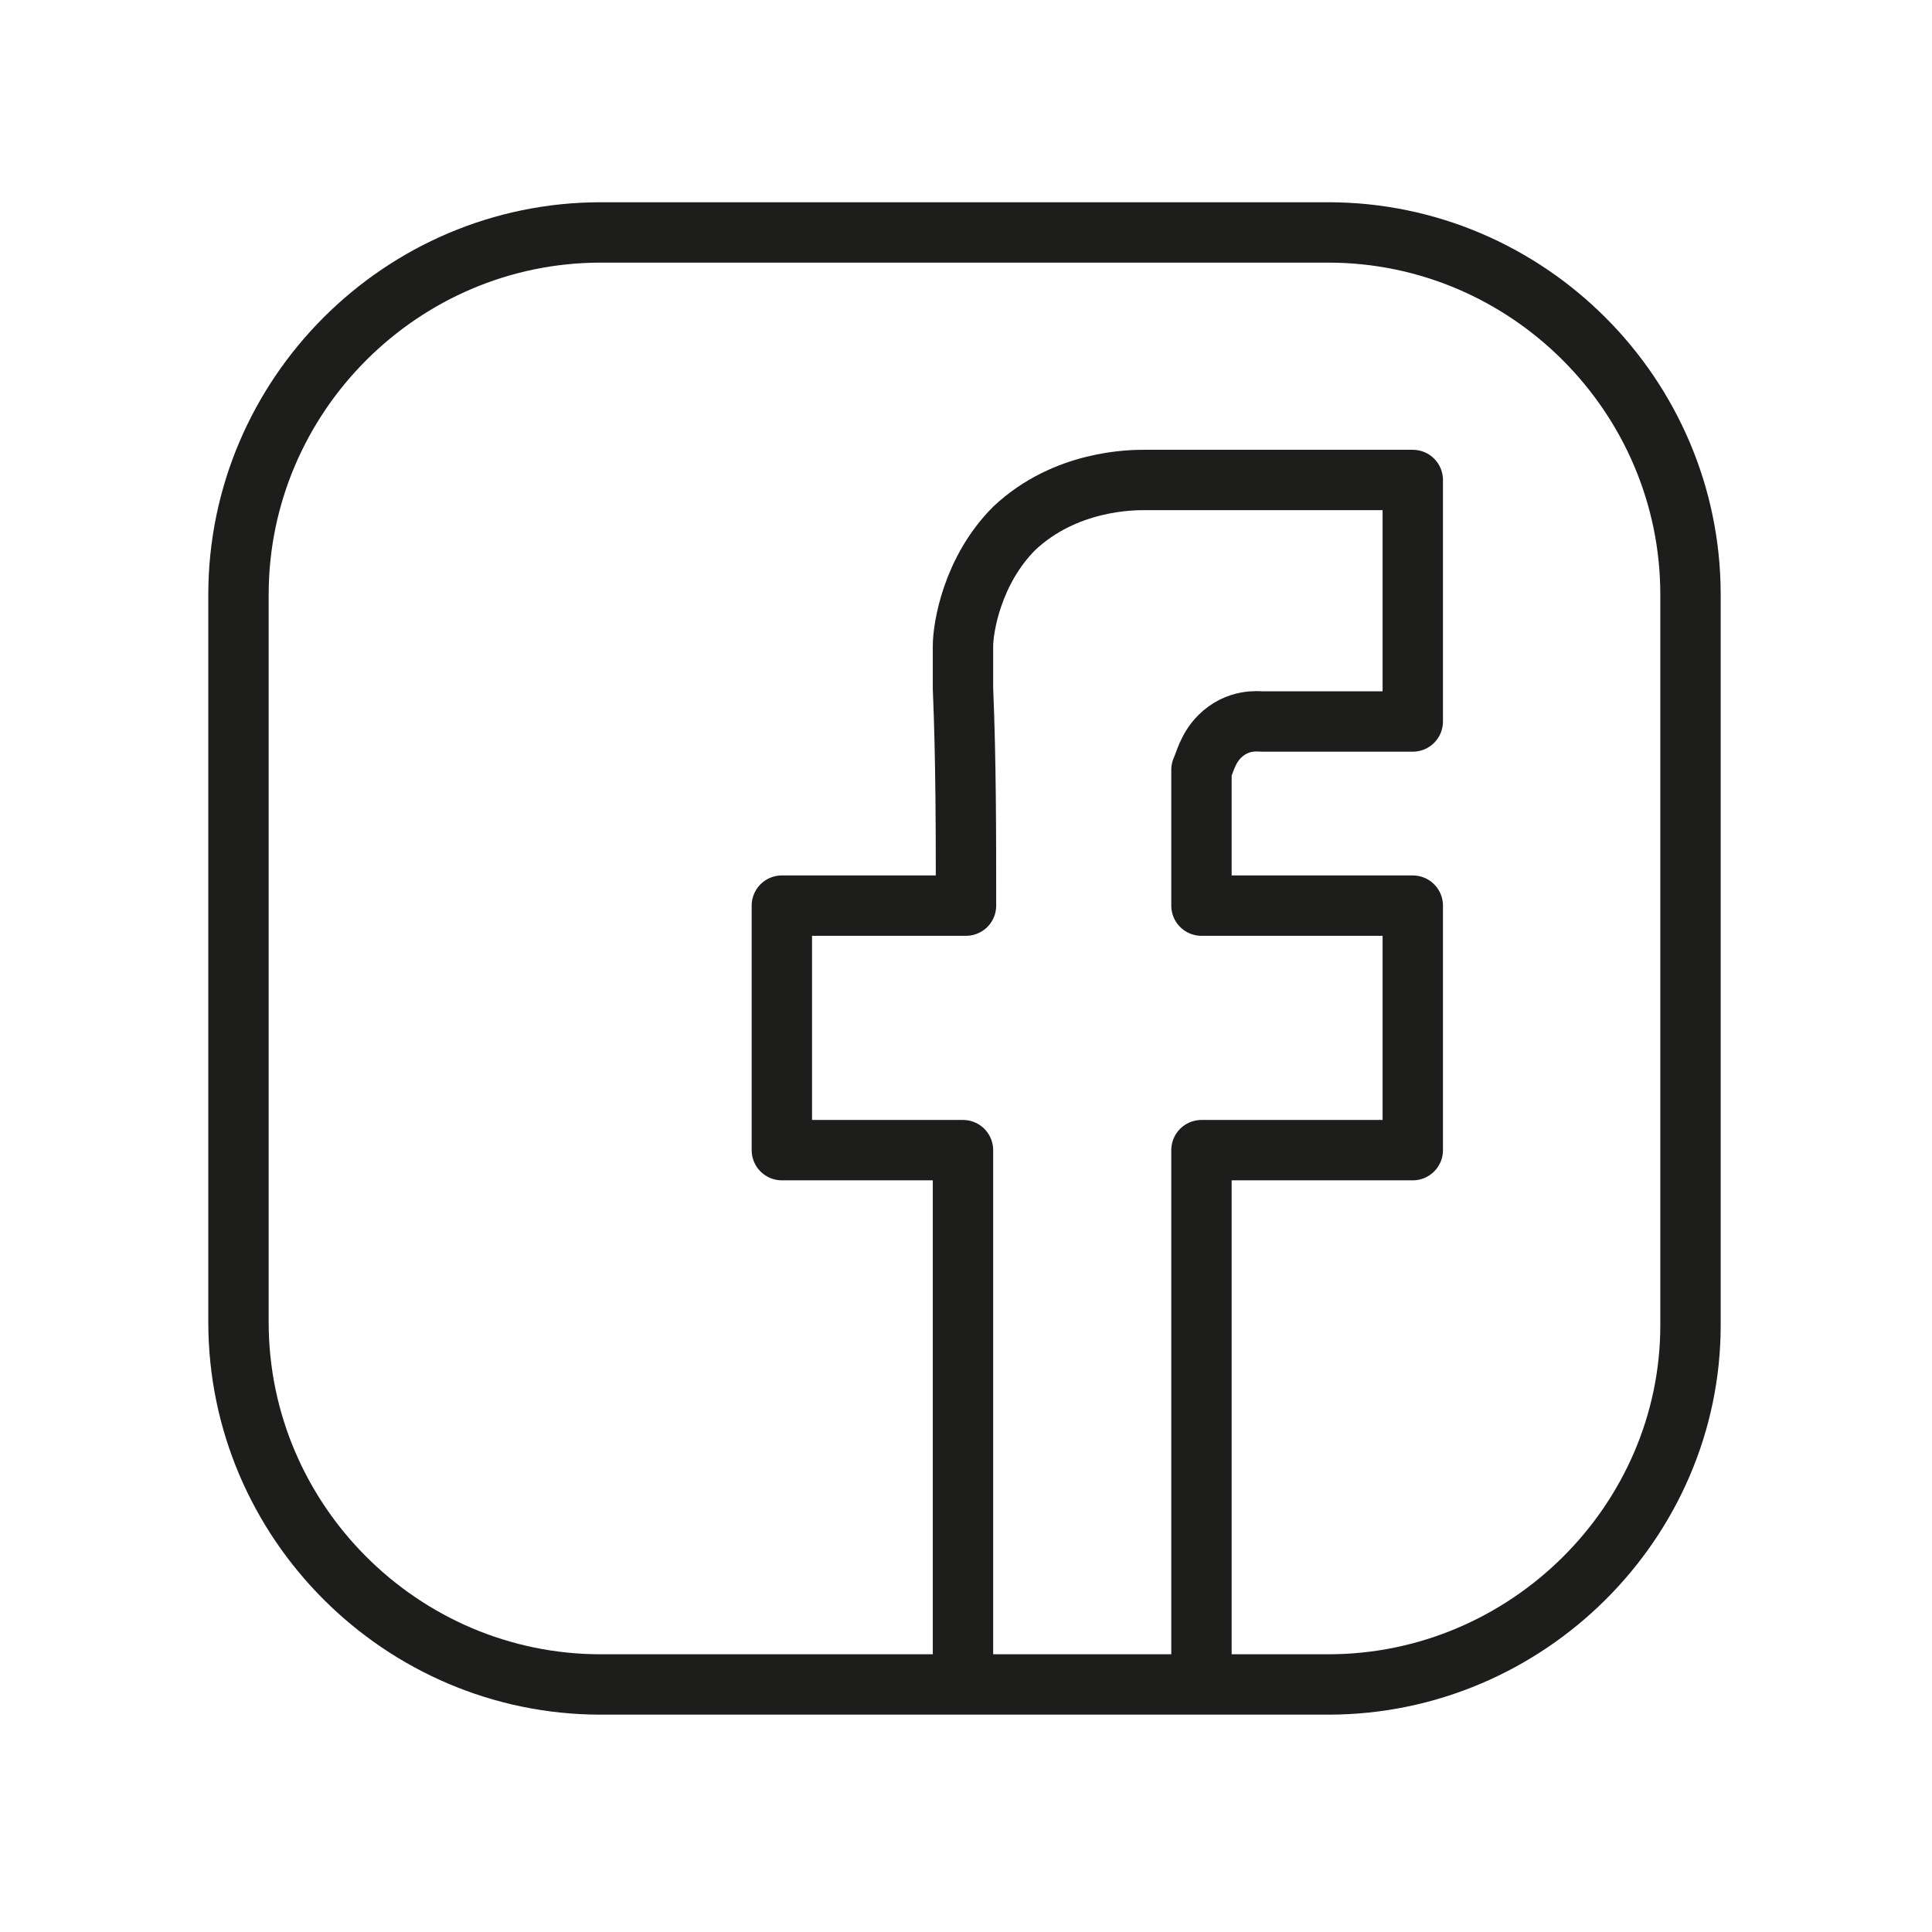
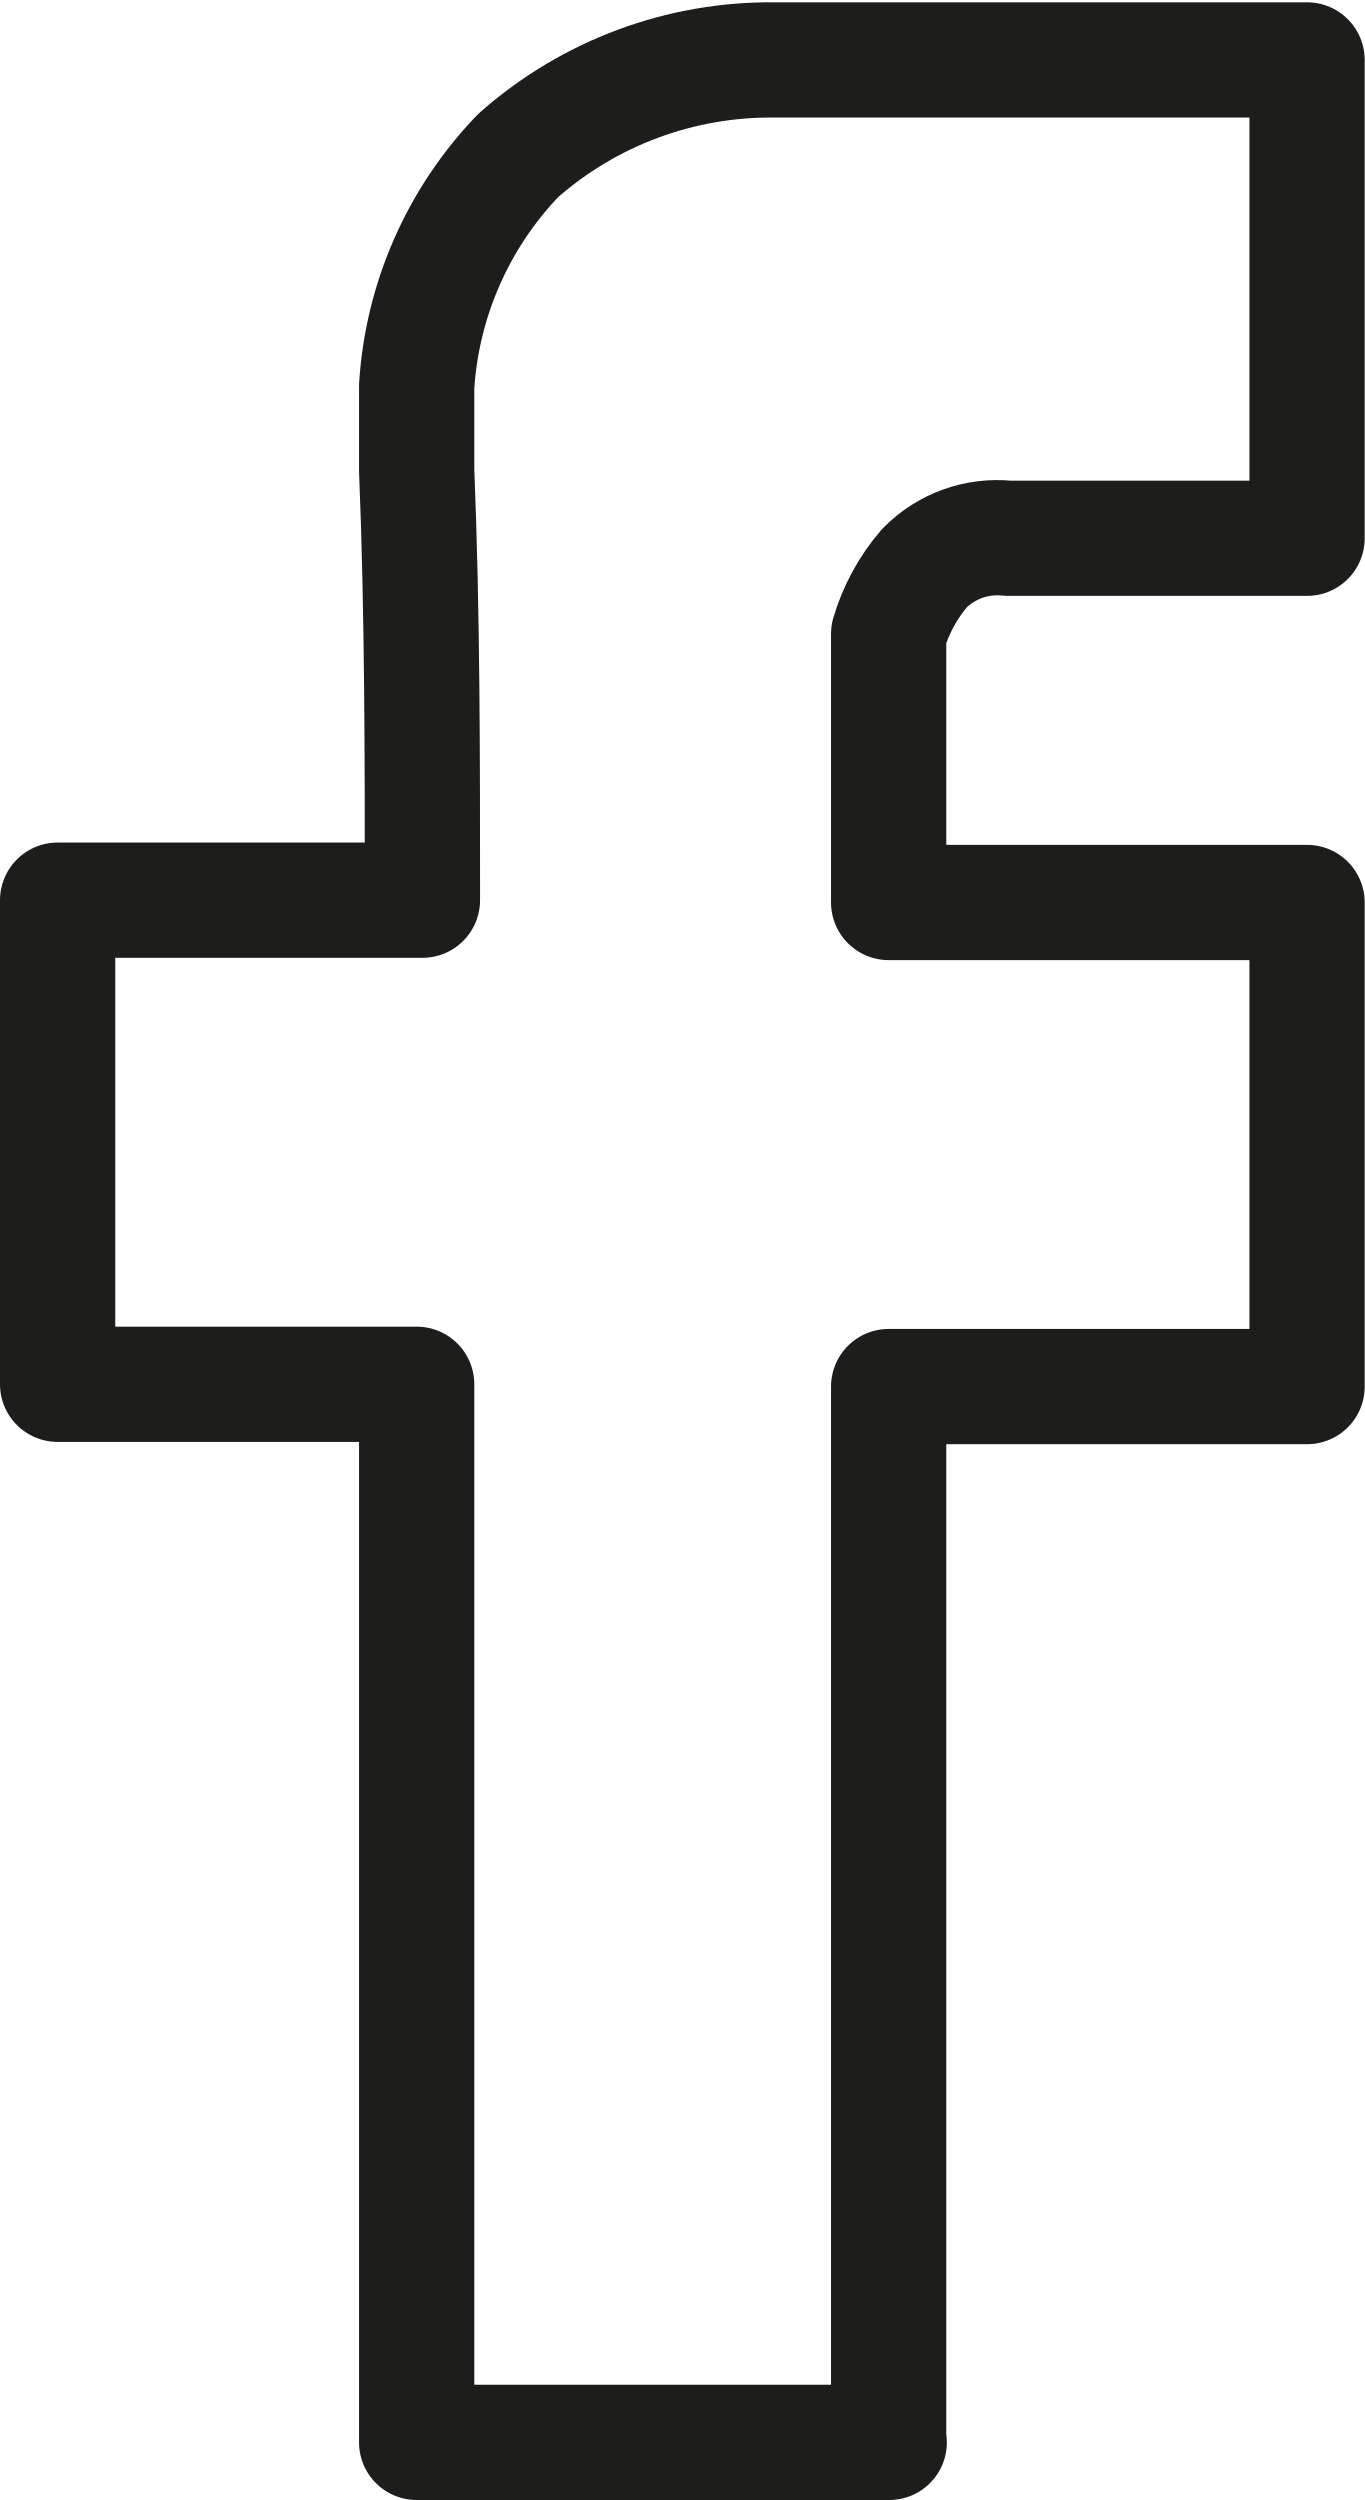
- <svg xmlns="http://www.w3.org/2000/svg" version="1.1" id="Capa_2" x="0px" y="0px" viewBox="0 0 64 64" style="enable-background:new 0 0 64 64;" xml:space="preserve">
-   <style type="text/css">
- 	.st0{fill:none;stroke:#1D1D1B;stroke-width:2;stroke-miterlimit:10;}
- 	.st1{fill:none;stroke:#1D1D1B;stroke-width:2;stroke-linejoin:round;stroke-miterlimit:10;}
- </style>
-   <path class="st0" d="M44,55.8H19.9c-6.6,0-12-5.4-12-12V19.7c0-6.6,5.4-12,12-12H44c6.6,0,12,5.4,12,12v24.2  C56,50.4,50.6,55.8,44,55.8z" />
-   <path class="st1" d="M31.9,55.8V38.1h-6V30H32c0-2.4,0-4.8-0.1-7.2c0-0.5,0-1,0-1.4c0-0.6,0.3-2.5,1.7-3.9c1.7-1.6,3.9-1.6,4.3-1.6  c0.8,0,1.5,0,2.2,0c2.2,0,4.4,0,6.7,0c0,2.7,0,5.3,0,8c-0.7,0-1.4,0-2.1,0c-1,0-1.9,0-2.9,0c-0.1,0-0.8-0.1-1.4,0.5  c-0.4,0.4-0.5,0.9-0.6,1.1c0,1.5,0,3,0,4.5c2.3,0,4.6,0,7,0v8.1c-2.3,0-4.6,0-7,0c0,5.8,0,11.6,0,17.4" />
+ <svg xmlns="http://www.w3.org/2000/svg" id="Capa_2" data-name="Capa 2" viewBox="0 0 23.68 43.38">
+   <defs>
+     <style>.cls-1{fill:none;stroke:#1d1d1b;stroke-linejoin:round;stroke-width:2px;}</style>
+   </defs>
+   <path class="cls-1" d="M39.55,57.28h-8.2V38.92H25.12v-8.4h6.33c0-2.49,0-5-.1-7.46V21.6a6.36,6.36,0,0,1,1.76-4,6.61,6.61,0,0,1,4.46-1.66H46.8v8.3H41.61a1.77,1.77,0,0,0-1.45.52,3.1,3.1,0,0,0-.62,1.14v4.66H46.8v8.4H39.54V57.28Z" transform="translate(-24.12 -14.9)" />
</svg>
